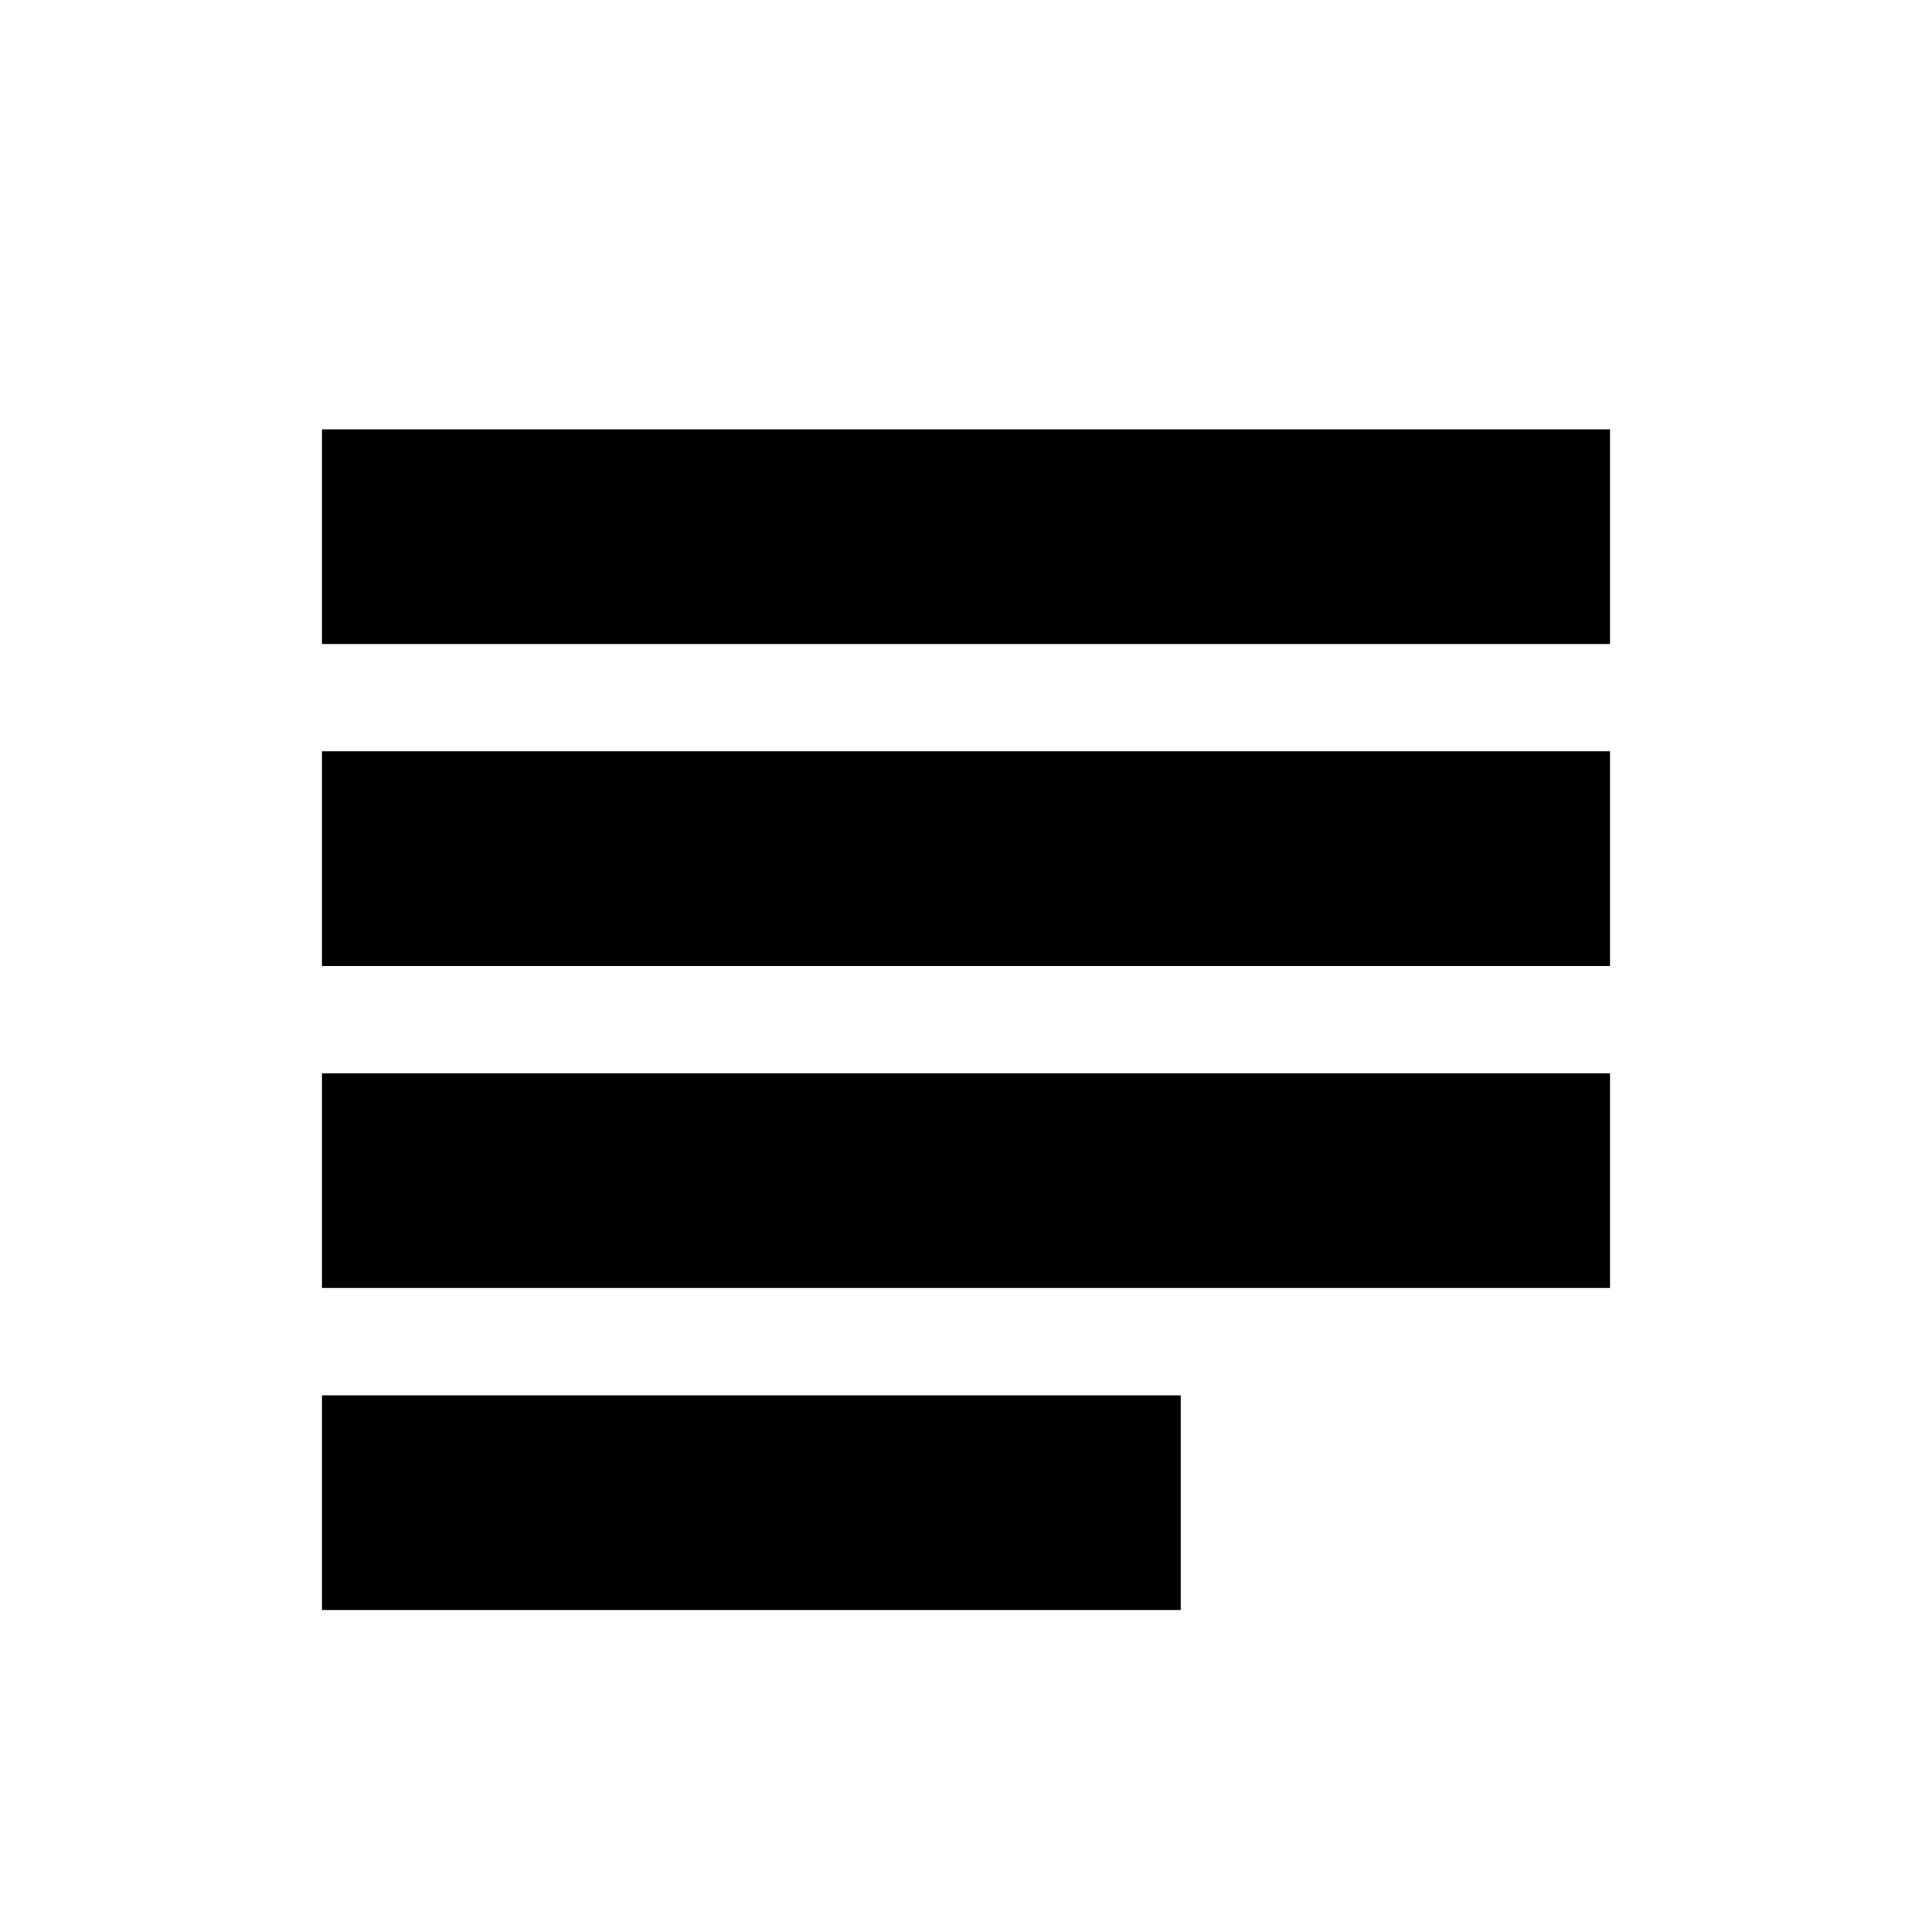
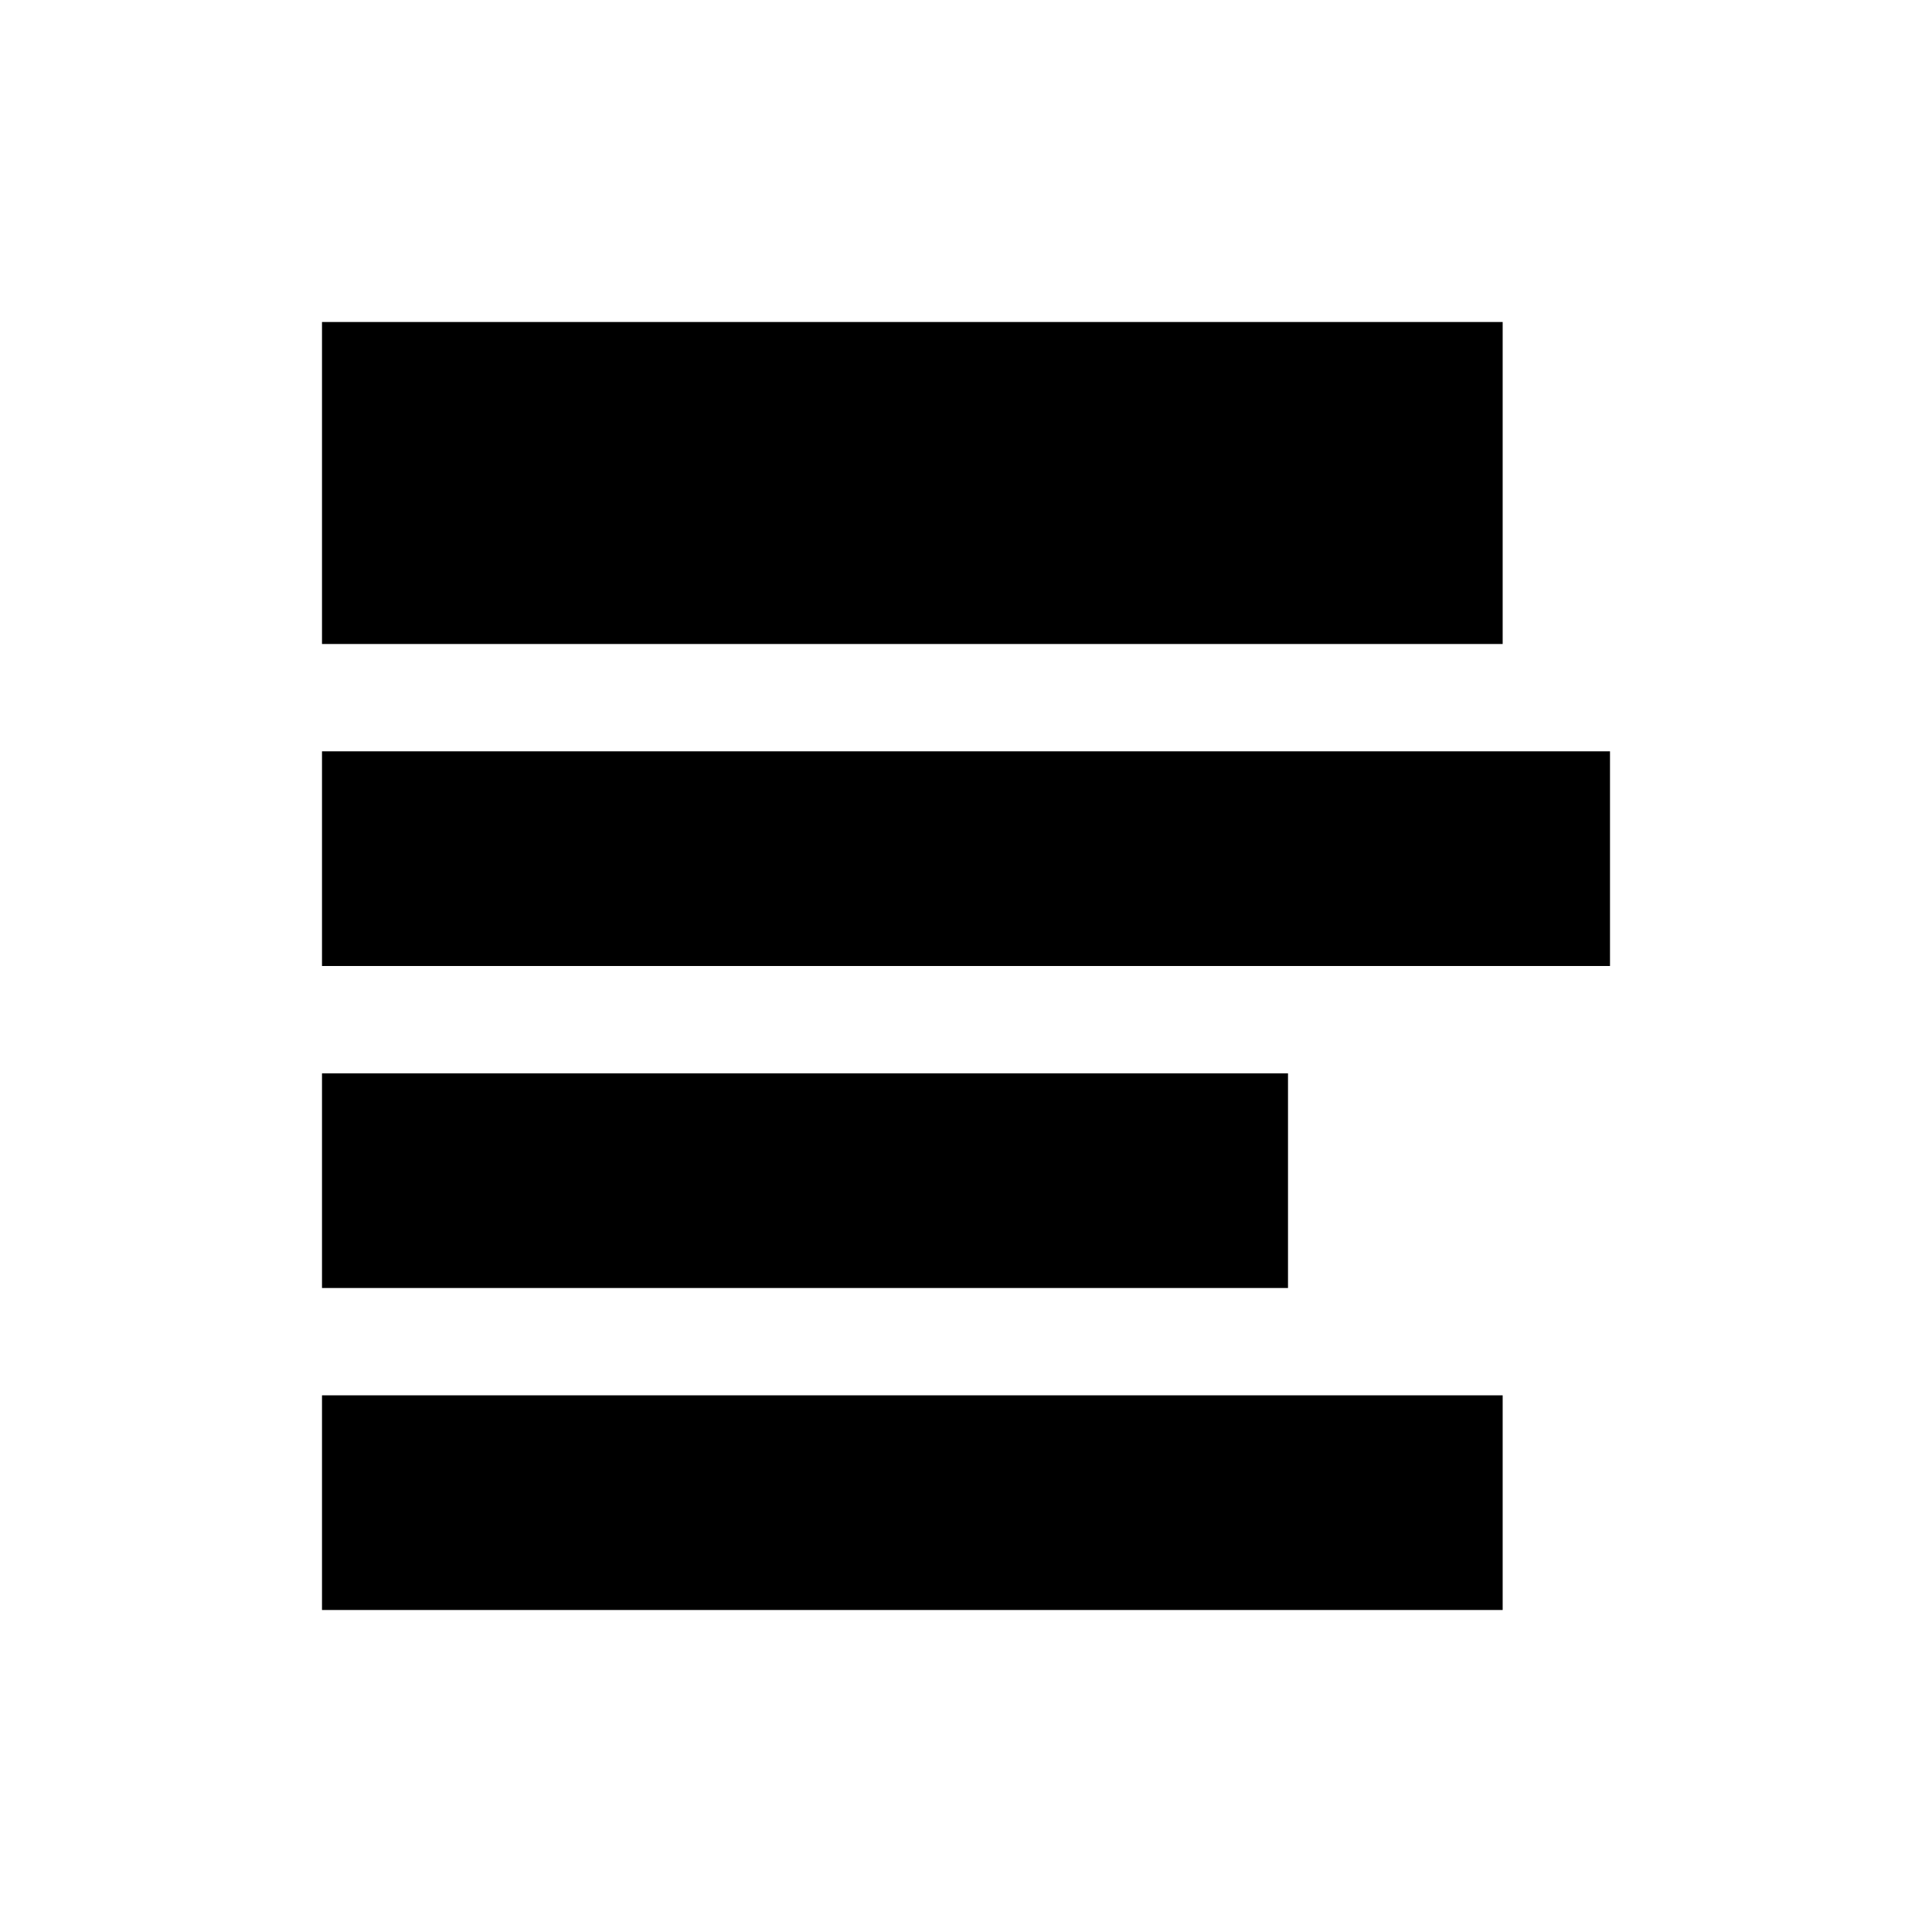
<svg xmlns="http://www.w3.org/2000/svg" width="100%" height="100%" viewBox="0 0 18 18" version="1.1" xml:space="preserve" style="fill-rule:evenodd;clip-rule:evenodd;stroke-linejoin:round;stroke-miterlimit:1.414;">
-   <path id="artboard-1" d="M3,12l0,-2l12,0l0,2l-12,0ZM3,7l12,0l0,2l-12,0l0,-2ZM3,4l12,0l0,2l-12,0l0,-2ZM11,15l-8,0l0,-2l8,0l0,2Z" style="fill:#000;" />
+   <path id="artboard-1" d="M3,12l0,-2l9,0l0,2l-9,0Zm0,-5l12,0l0,2l-12,0l0,-2Zm0,-4l11,0l0,3l-11,0l0,-3Zm11,12l-11,0l0,-2l11,0l0,2Z" />
</svg>
